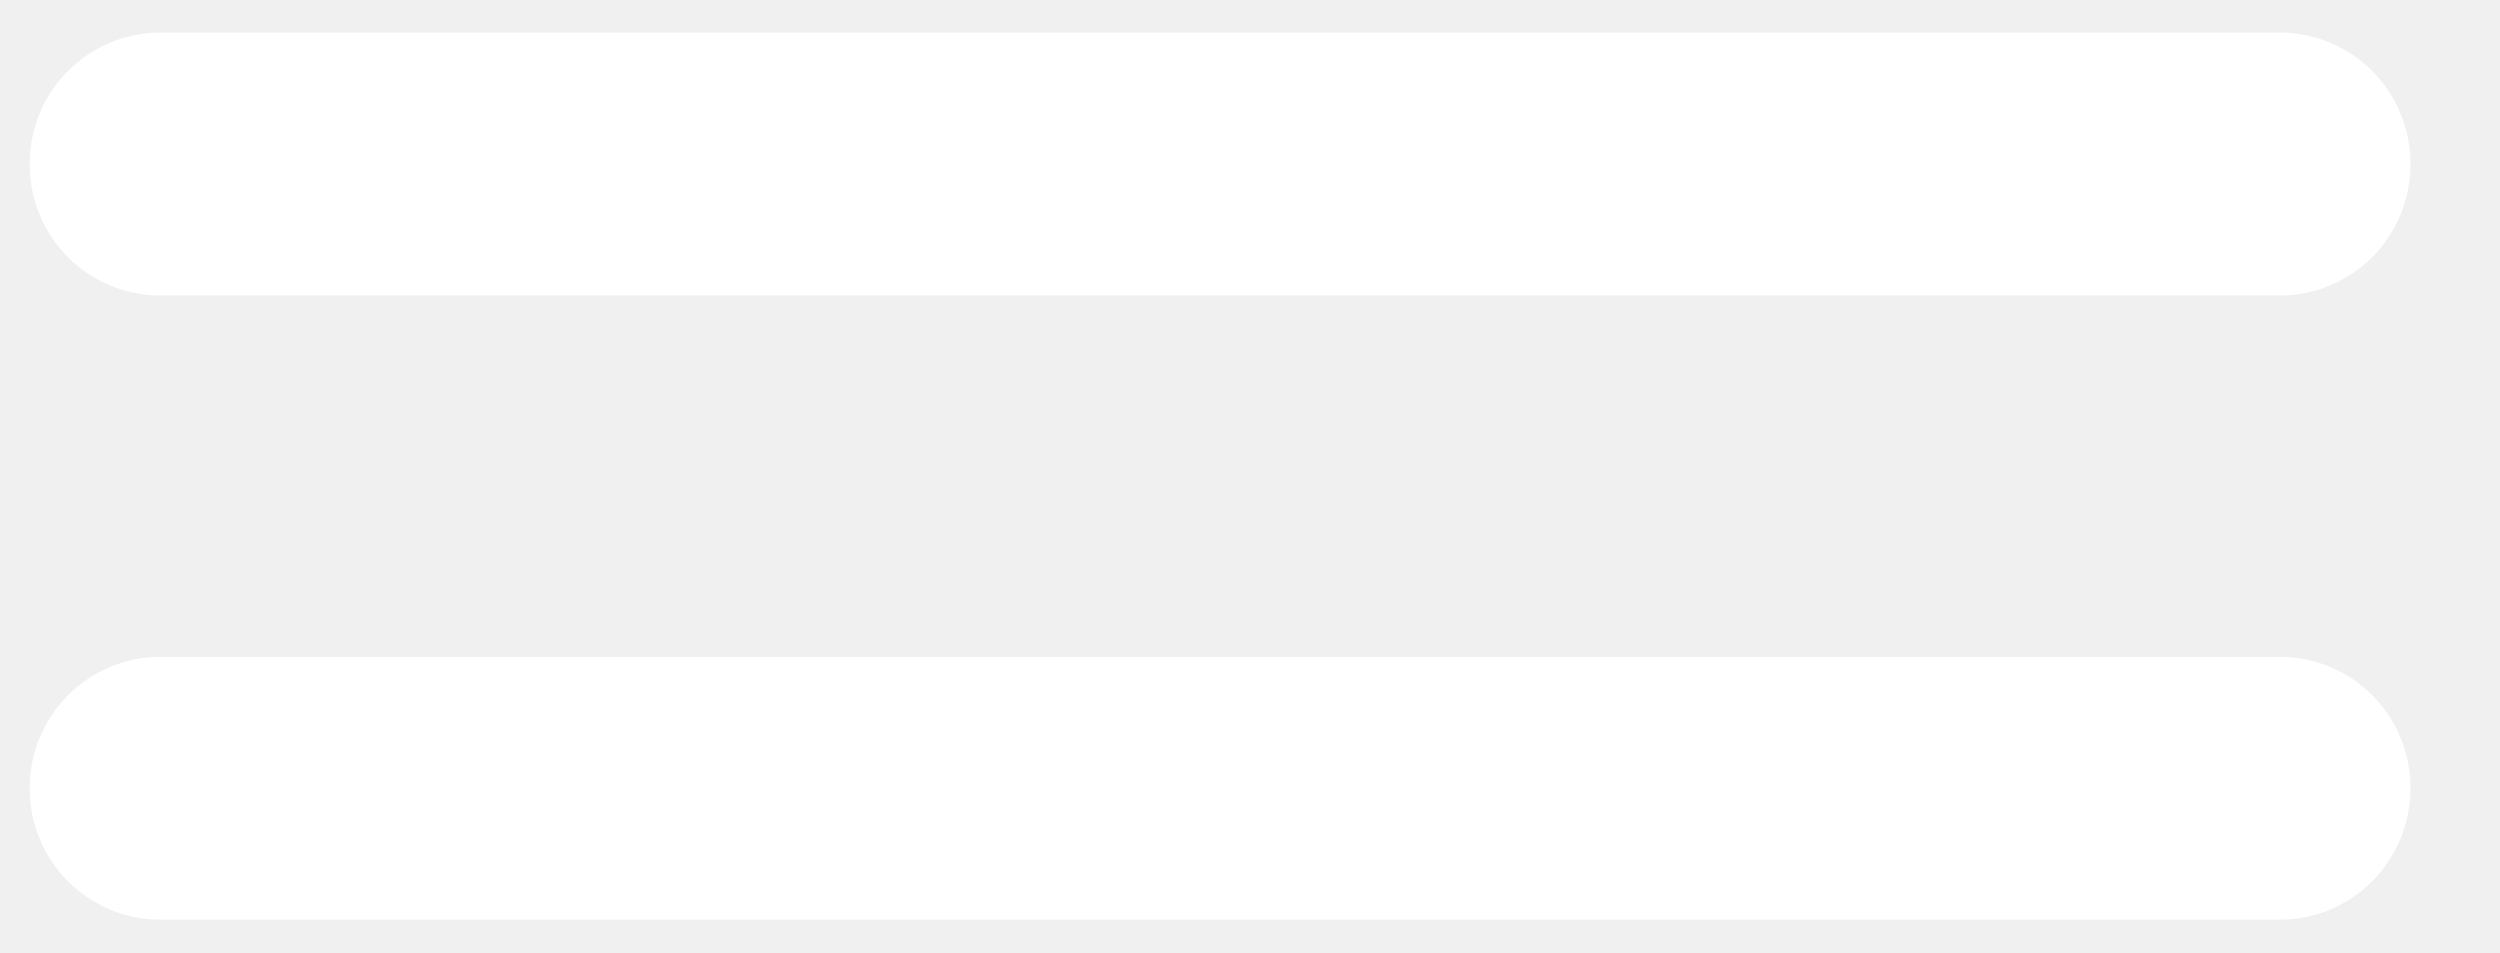
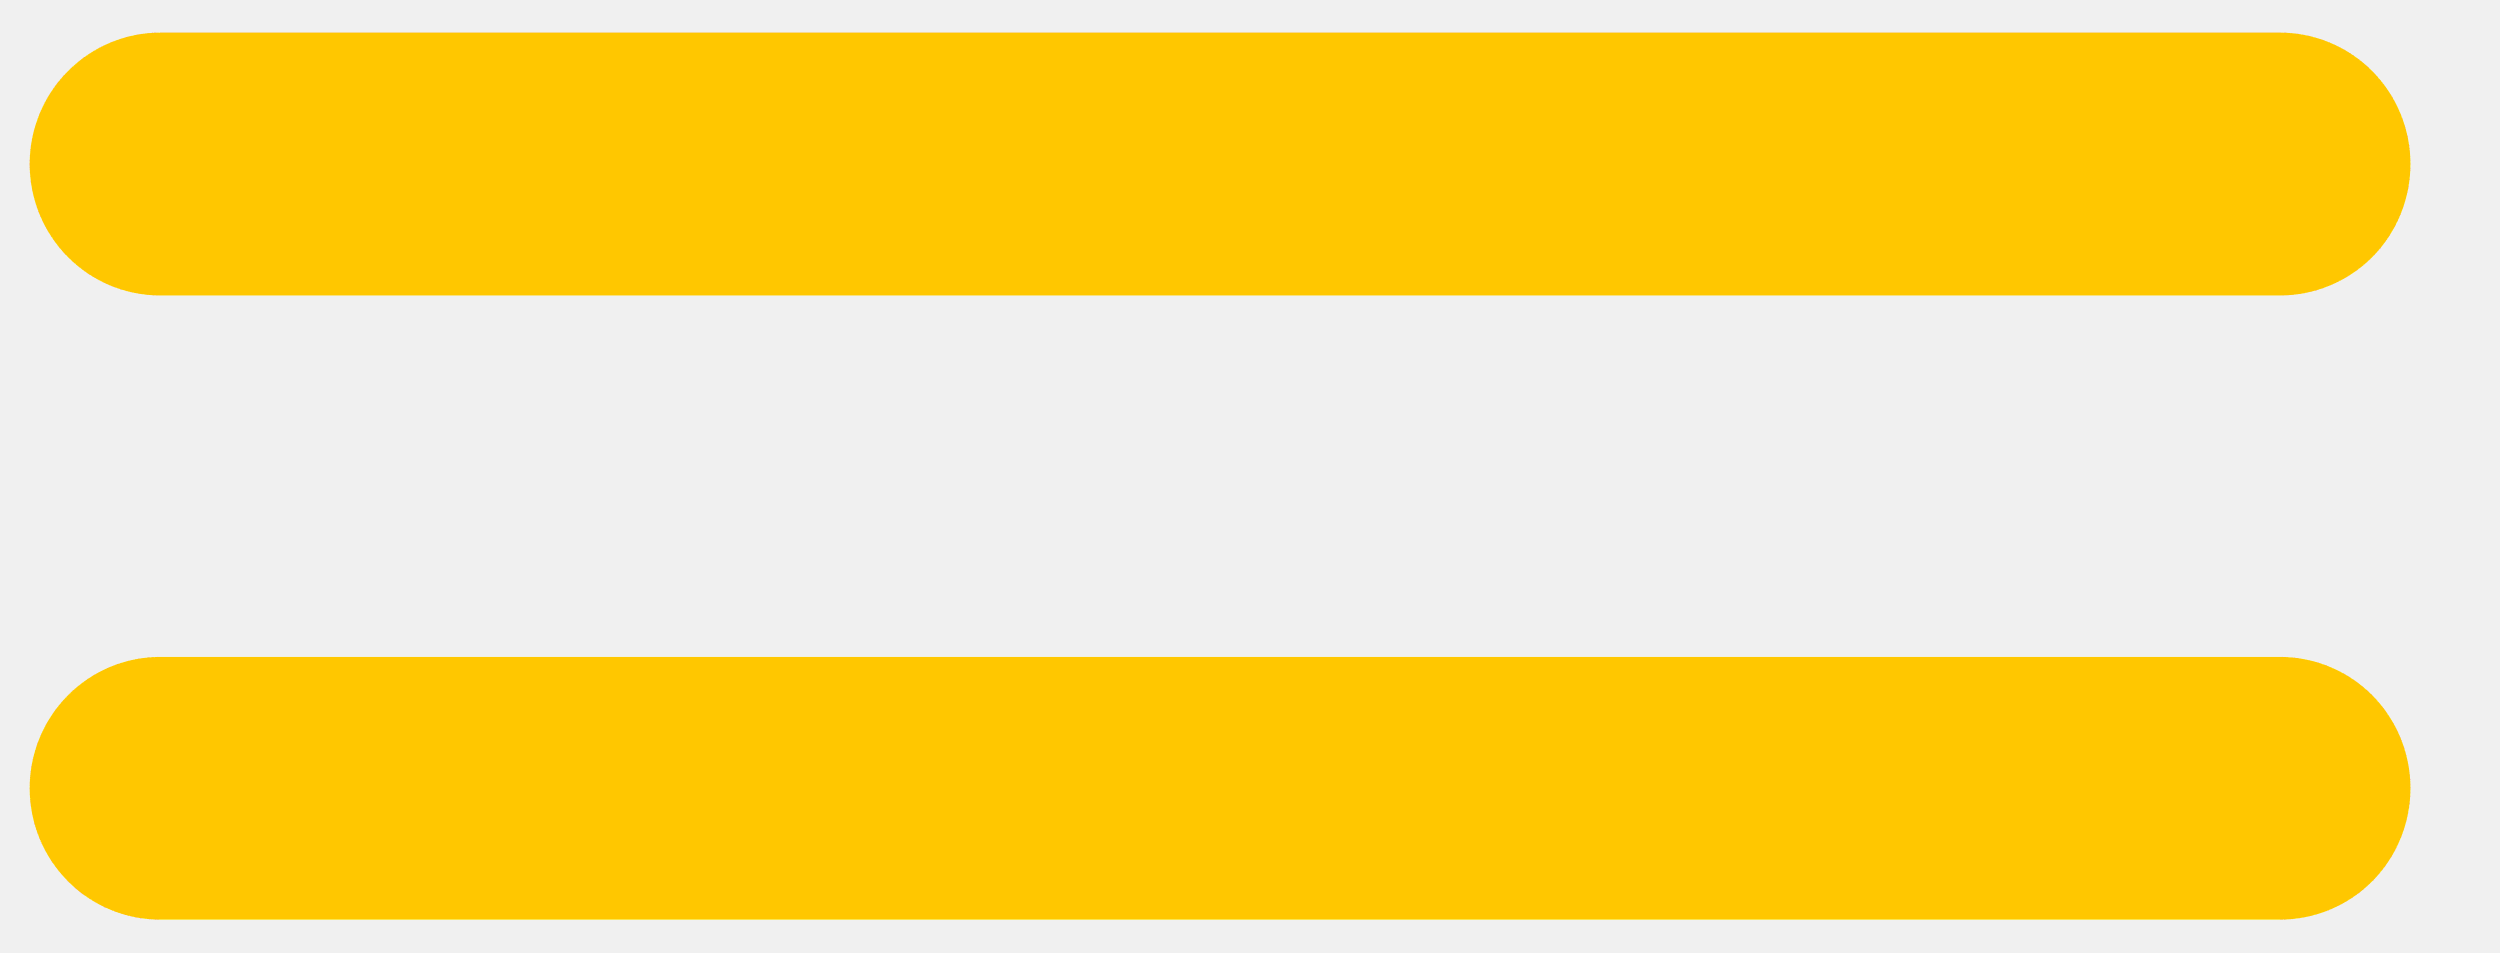
<svg xmlns="http://www.w3.org/2000/svg" width="21" height="8" viewBox="0 0 21 8" fill="none">
-   <path d="M19.153 7.725H1.344C1.054 7.725 0.775 7.609 0.57 7.402C0.364 7.195 0.249 6.914 0.249 6.621C0.249 6.329 0.364 6.048 0.57 5.841C0.775 5.634 1.054 5.518 1.344 5.518H19.153C19.443 5.518 19.722 5.634 19.928 5.841C20.133 6.048 20.248 6.329 20.248 6.621C20.248 6.914 20.133 7.195 19.928 7.402C19.722 7.609 19.443 7.725 19.153 7.725Z" fill="white" />
-   <path d="M19.153 2.482H1.344C1.054 2.482 0.775 2.366 0.57 2.159C0.364 1.952 0.249 1.671 0.249 1.378C0.249 1.085 0.364 0.805 0.57 0.598C0.775 0.391 1.054 0.274 1.344 0.274L19.153 0.274C19.443 0.274 19.722 0.391 19.928 0.598C20.133 0.805 20.248 1.085 20.248 1.378C20.248 1.671 20.133 1.952 19.928 2.159C19.722 2.366 19.443 2.482 19.153 2.482Z" fill="white" />
+   <path d="M19.153 7.725H1.344C1.054 7.725 0.775 7.609 0.57 7.402C0.364 7.195 0.249 6.914 0.249 6.621C0.249 6.329 0.364 6.048 0.57 5.841C0.775 5.634 1.054 5.518 1.344 5.518H19.153C19.443 5.518 19.722 5.634 19.928 5.841C20.133 6.048 20.248 6.329 20.248 6.621C20.248 6.914 20.133 7.195 19.928 7.402C19.722 7.609 19.443 7.725 19.153 7.725Z" fill="white" style="filter: brightness(0) saturate(100%) invert(70%) sepia(23%) saturate(4882%) hue-rotate(359deg) brightness(102%) contrast(106%);" />
+   <path d="M19.153 2.482H1.344C1.054 2.482 0.775 2.366 0.57 2.159C0.364 1.952 0.249 1.671 0.249 1.378C0.249 1.085 0.364 0.805 0.57 0.598C0.775 0.391 1.054 0.274 1.344 0.274L19.153 0.274C19.443 0.274 19.722 0.391 19.928 0.598C20.133 0.805 20.248 1.085 20.248 1.378C20.248 1.671 20.133 1.952 19.928 2.159C19.722 2.366 19.443 2.482 19.153 2.482Z" fill="white" style="filter: brightness(0) saturate(100%) invert(70%) sepia(23%) saturate(4882%) hue-rotate(359deg) brightness(102%) contrast(106%);" />
</svg>
